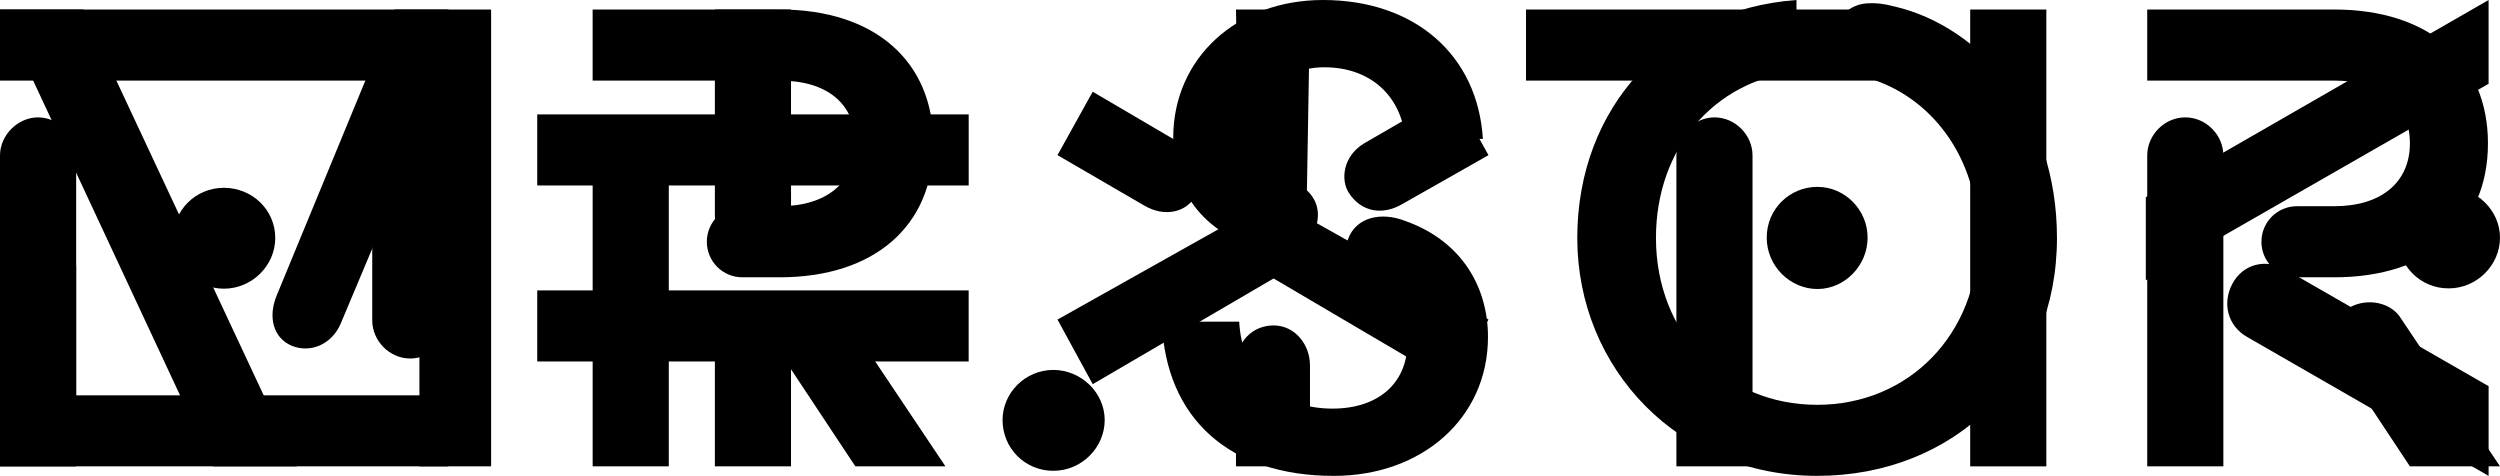
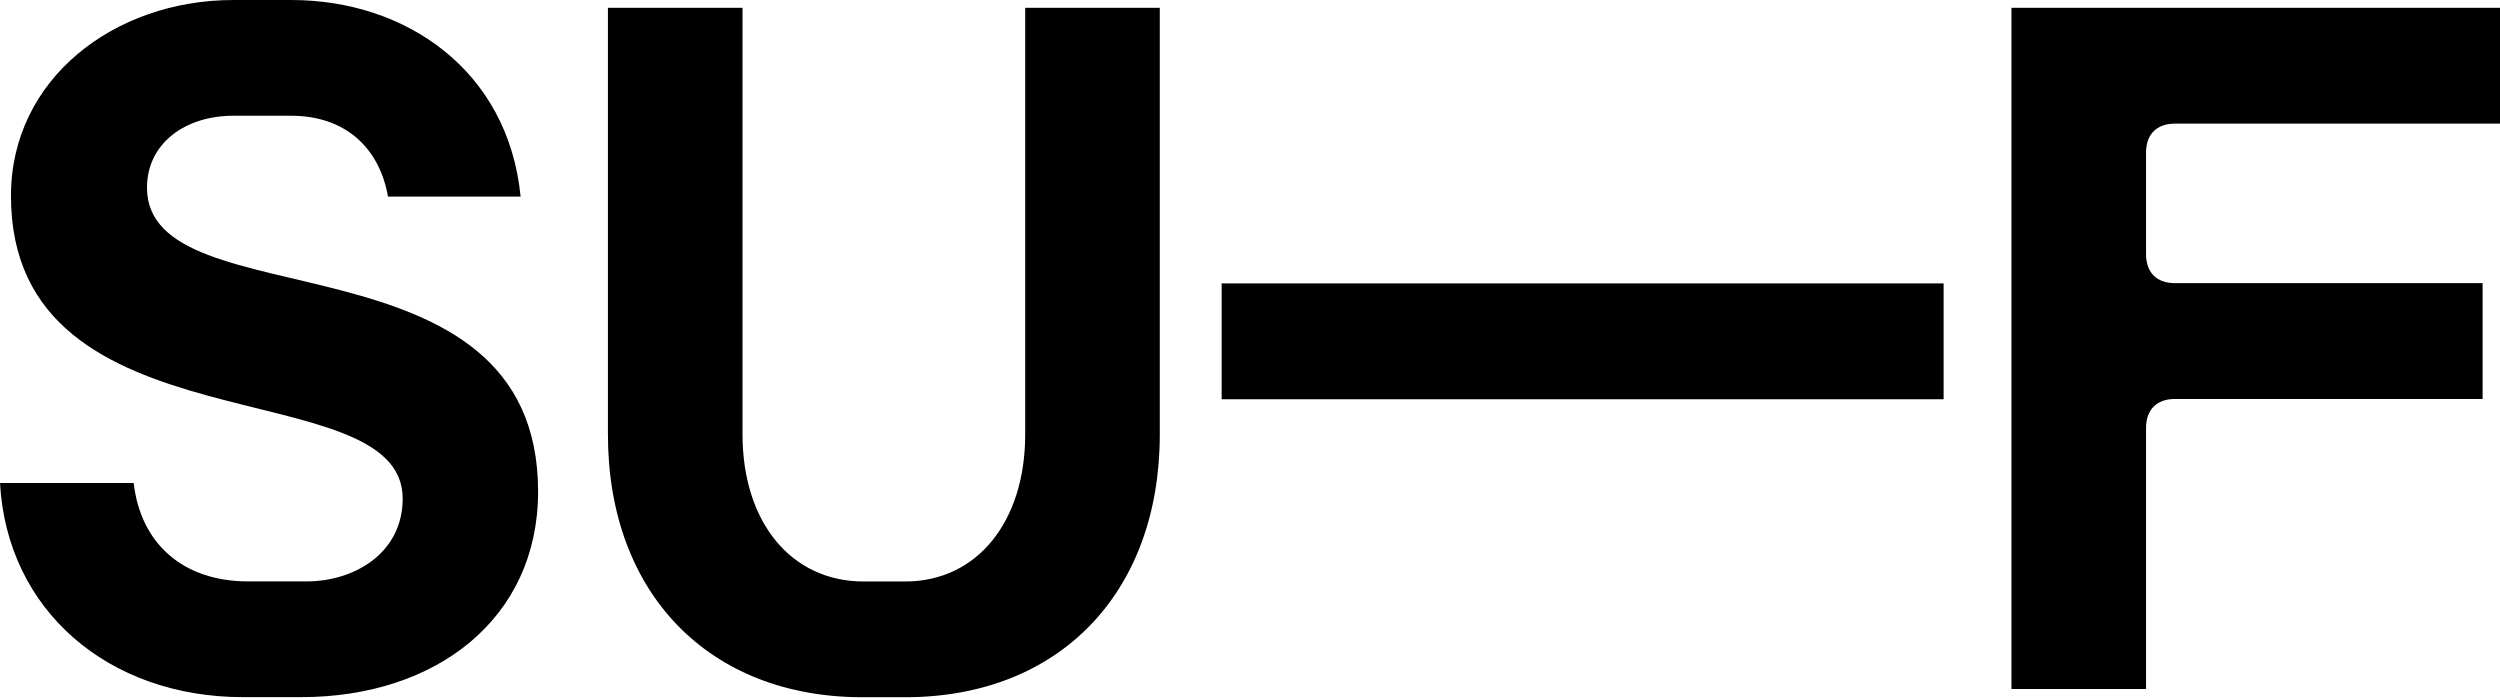
- <svg xmlns="http://www.w3.org/2000/svg" id="Layer_2" data-name="Layer 2" viewBox="0 0 990 188.45">
-   <g class="logo__group" data-name="Layer 1">
-     <g class="logo__m">
-       <path class="cls-1" d="M166.08,54.02l-31.16,74.12c-3.52,8.29-12.06,11.81-19.35,8.79-7.29-3.01-9.55-11.31-6.03-19.85L156.29,3.77h38.19v180.91h-28.39V54.02Z" />
-       <path class="cls-1" d="M15.08,90.71c8.29,0,15.08,6.78,15.08,15.08v78.9H0v-78.9c0-8.29,6.78-15.08,15.07-15.08" />
-       <polygon class="cls-1 logo__dash" points="0 3.77 32.91 3.77 117.59 184.68 84.42 184.68 0 3.77" />
-     </g>
-     <path class="cls-1 logo__r logo__r--first" d="M315.09,121.61c7.04-3.77,16.33-1.76,20.1,4.52l39.2,58.54h-35.68l-26.63-40.2c-6.03-9.05-4.78-18.59,3.01-22.87M249.76,46.48c8.29,0,15.08,7.04,15.08,15.08v123.12h-30.15V61.56c0-8.04,6.78-15.08,15.07-15.08M279.91,95.73c0-7.79,6.28-14.07,14.07-14.07h14.82c18.34,0,29.9-9.3,29.9-24.87s-11.06-24.87-29.9-24.87h-74.12V3.77h74.12c37.44,0,60.81,20.35,60.81,53.02s-23.37,53.02-60.81,53.02h-14.82c-7.79,0-14.07-6.28-14.07-14.07" />
-     <path class="cls-1 logo__dot" d="M397.01,166.34c0-10.81,9.04-19.85,20.1-19.85s20.35,9.04,20.35,19.85-9.04,20.1-20.35,20.1-20.1-9.04-20.1-20.1" />
-     <path class="cls-1 logo__s" d="M464.6,54.52C464.6,23.12,489.73,0,523.9,0,560.33,0,585.21,21.86,587.22,55.03h-30.65c-1.76-17.34-14.07-28.39-32.16-28.39-15.58,0-27.64,10.8-27.64,24.62,0,9.3,5.28,16.58,16.33,21.11,7.54,3.77,10.55,10.55,7.79,18.09-3.26,9.3-13.32,11.31-23.62,7.79-23.87-8.29-32.66-25.13-32.66-43.72M460.08,127.39h30.65c1.01,20.85,15.58,34.42,36.94,34.42,18.09,0,29.65-10.05,29.65-26.13,0-9.3-4.52-16.58-16.83-22.86-7.04-4.27-9.3-10.8-6.78-17.84,3.26-9.3,13.57-11.06,22.61-7.54,22.86,8.04,32.92,26.63,32.92,45.98,0,32.16-26.13,55.03-61.06,55.03-41.21,0-66.59-22.61-68.09-61.06" />
-     <path class="cls-1 logo__t" d="M678.93,46.48c8.29,0,15.07,7.04,15.07,15.08v123.12h-30.15V61.56c0-8.04,7.04-15.08,15.08-15.08M604.3,3.77h149.5v28.14h-149.5V3.77Z" />
-     <polygon class="cls-1 logo__i" points="780.2 3.77 780.2 116.08 780.2 129.56 780.2 184.68 810.35 184.68 810.35 129.56 810.35 116.08 810.35 3.77 780.2 3.77" />
-     <path class="cls-1 logo__r logo__r--last" d="M930.7,121.61c7.04-3.77,16.33-1.76,20.1,4.52l39.2,58.54h-35.68l-26.63-40.2c-6.03-9.05-4.78-18.59,3.01-22.87M865.37,46.48c8.29,0,15.08,7.04,15.08,15.08v123.12h-30.15V61.56c0-8.04,6.78-15.08,15.07-15.08M895.53,95.73c0-7.79,6.28-14.07,14.07-14.07h14.82c18.34,0,29.9-9.3,29.9-24.87s-11.06-24.87-29.9-24.87h-74.12V3.77h74.12c37.44,0,60.81,20.35,60.81,53.02s-23.37,53.02-60.81,53.02h-14.82c-7.79,0-14.07-6.28-14.07-14.07" />
-     <path class="cls-1 logo__icon icon__asterisk" d="M534.1,76.32c-3.26-5.12-2.33-14.42,6.05-19.53l35.34-20.46,13.95,25.11-34.41,19.53c-7.44,4.19-15.81,3.26-20.93-4.65M504.33,128.87c8.37,0,14.42,7.44,14.42,15.81v40h-29.3v-40c0-9.3,6.51-15.81,14.88-15.81M418.76,61.44l13.95-25.11,34.88,20.46c6.98,4.19,10.7,12.09,6.05,20.46-3.72,6.98-12.56,8.84-20.46,4.18l-34.42-20ZM418.76,126.55l72.09-40.46-1.4-82.32h29.3l-1.39,82.32,72.08,40.46-13.95,25.58-71.15-41.86-71.62,41.86-13.95-25.58Z" />
-     <path class="cls-1 logo__icon icon__square" d="M30.15,156.54h147.41v28.14H0V61.56c0-8.04,7.03-15.08,15.08-15.08s15.08,7.04,15.08,15.08v94.98ZM177.56,3.77H0v28.14h147.41v94.98c0,8.04,6.78,15.08,15.07,15.08s15.08-7.04,15.08-15.08V3.77ZM68.55,94.22c0,11.05,9.05,20.1,20.1,20.1s20.35-9.05,20.35-20.1-9.05-19.85-20.35-19.85-20.1,9.04-20.1,19.85" />
-     <path class="cls-1 logo__icon icon__plus" d="M212.73,114.99h170.86v28.14h-70.35v41.54h-30.15v-41.54h-70.35v-28.14ZM313.24,45.31V3.77h-30.15v41.54h-70.35v28.14h70.35v11.92c0,8.04,6.79,15.08,15.08,15.08s15.08-7.04,15.08-15.08v-11.92h70.35v-28.14h-70.35Z" />
-     <path class="cls-1 logo__icon icon__circle" d="M719.72,74c10.8,0,19.85,9.05,19.85,20.1s-9.05,20.35-19.85,20.35-20.1-9.05-20.1-20.35,9.05-20.1,20.1-20.1M750.31,2.59c-4.61-1.2-7.66-1.49-10.92-1.27-8.52.58-13.34,7.46-12.82,15.23.55,8.02,5.87,12.19,12.81,14.24,25.43,7.34,44.02,31.62,44.02,63.44,0,37.94-27.39,66.08-63.82,66.08s-63.82-28.14-63.82-66.08c0-35.55,22.99-62.16,55.65-65.92V0c-50.76,3.71-86.81,42.2-86.81,94.22s40.45,94.22,94.98,94.22,94.98-39.7,94.98-94.22c0-49.34-30.21-83.63-64.25-91.64" />
-     <path class="cls-1 logo__icon icon__triangle" d="M949.55,94.1c0-10.81,9.05-19.85,20.1-19.85s20.35,9.04,20.35,19.85-9.05,20.1-20.35,20.1-20.1-9.04-20.1-20.1M985.48,0l-135.74,78.08v32.92l135.74-77.83V0ZM905.59,107.02c-8.18-4.96-17.42-2.46-21.56,5.33-4.15,7.79-1.86,16.74,5.9,21.13l95.56,54.97v-35.52l-79.89-45.91" />
+ <svg xmlns="http://www.w3.org/2000/svg" id="Layer_2" data-name="Layer 2" viewBox="0 0 276.02 76.98">
+   <g id="Layer_1-2" data-name="Layer 1">
+     <path d="M.02,53.33h14.74c.76,6.67,5.44,10.86,12.61,10.86h6.51c5.23,0,10.58-3.12,10.58-9.14.02-14.4-43.25-4.83-43.25-33.43C1.21,8.71,12.63,0,25.76,0h6.41c12.61,0,23.94,7.74,25.31,21.71h-14.64c-.97-5.48-4.8-8.93-10.69-8.93h-6.41c-5.23,0-9.51,3-9.51,7.95,0,14.95,43.18,4.19,43.18,33.55,0,13.98-11.21,22.69-26.17,22.69h-6.41c-14.86,0-26.07-9.57-26.83-23.67l.02.02Z" />
+     <path d="M67.12,47.95V.86h14.86v47.1c0,9.67,5.35,16.24,13.37,16.24h4.59c7.9,0,13.25-6.55,13.25-16.24V.86h14.86v47.1c0,17.52-11.12,29.02-28.11,29.02h-4.71c-16.99,0-28.11-11.5-28.11-29.02Z" />
+     <path d="M134.88,31.29h79.71v12.79h-79.71v-12.79Z" />
+     <path d="M222.06.86h53.96v12.79h-35.89c-2.03,0-3.19,1.19-3.19,3.21v11.19c0,2.05,1.18,3.21,3.19,3.21h33.97v12.79h-33.97c-2.03,0-3.19,1.19-3.19,3.21v28.81h-14.86V.86h-.02Z" />
  </g>
</svg>
